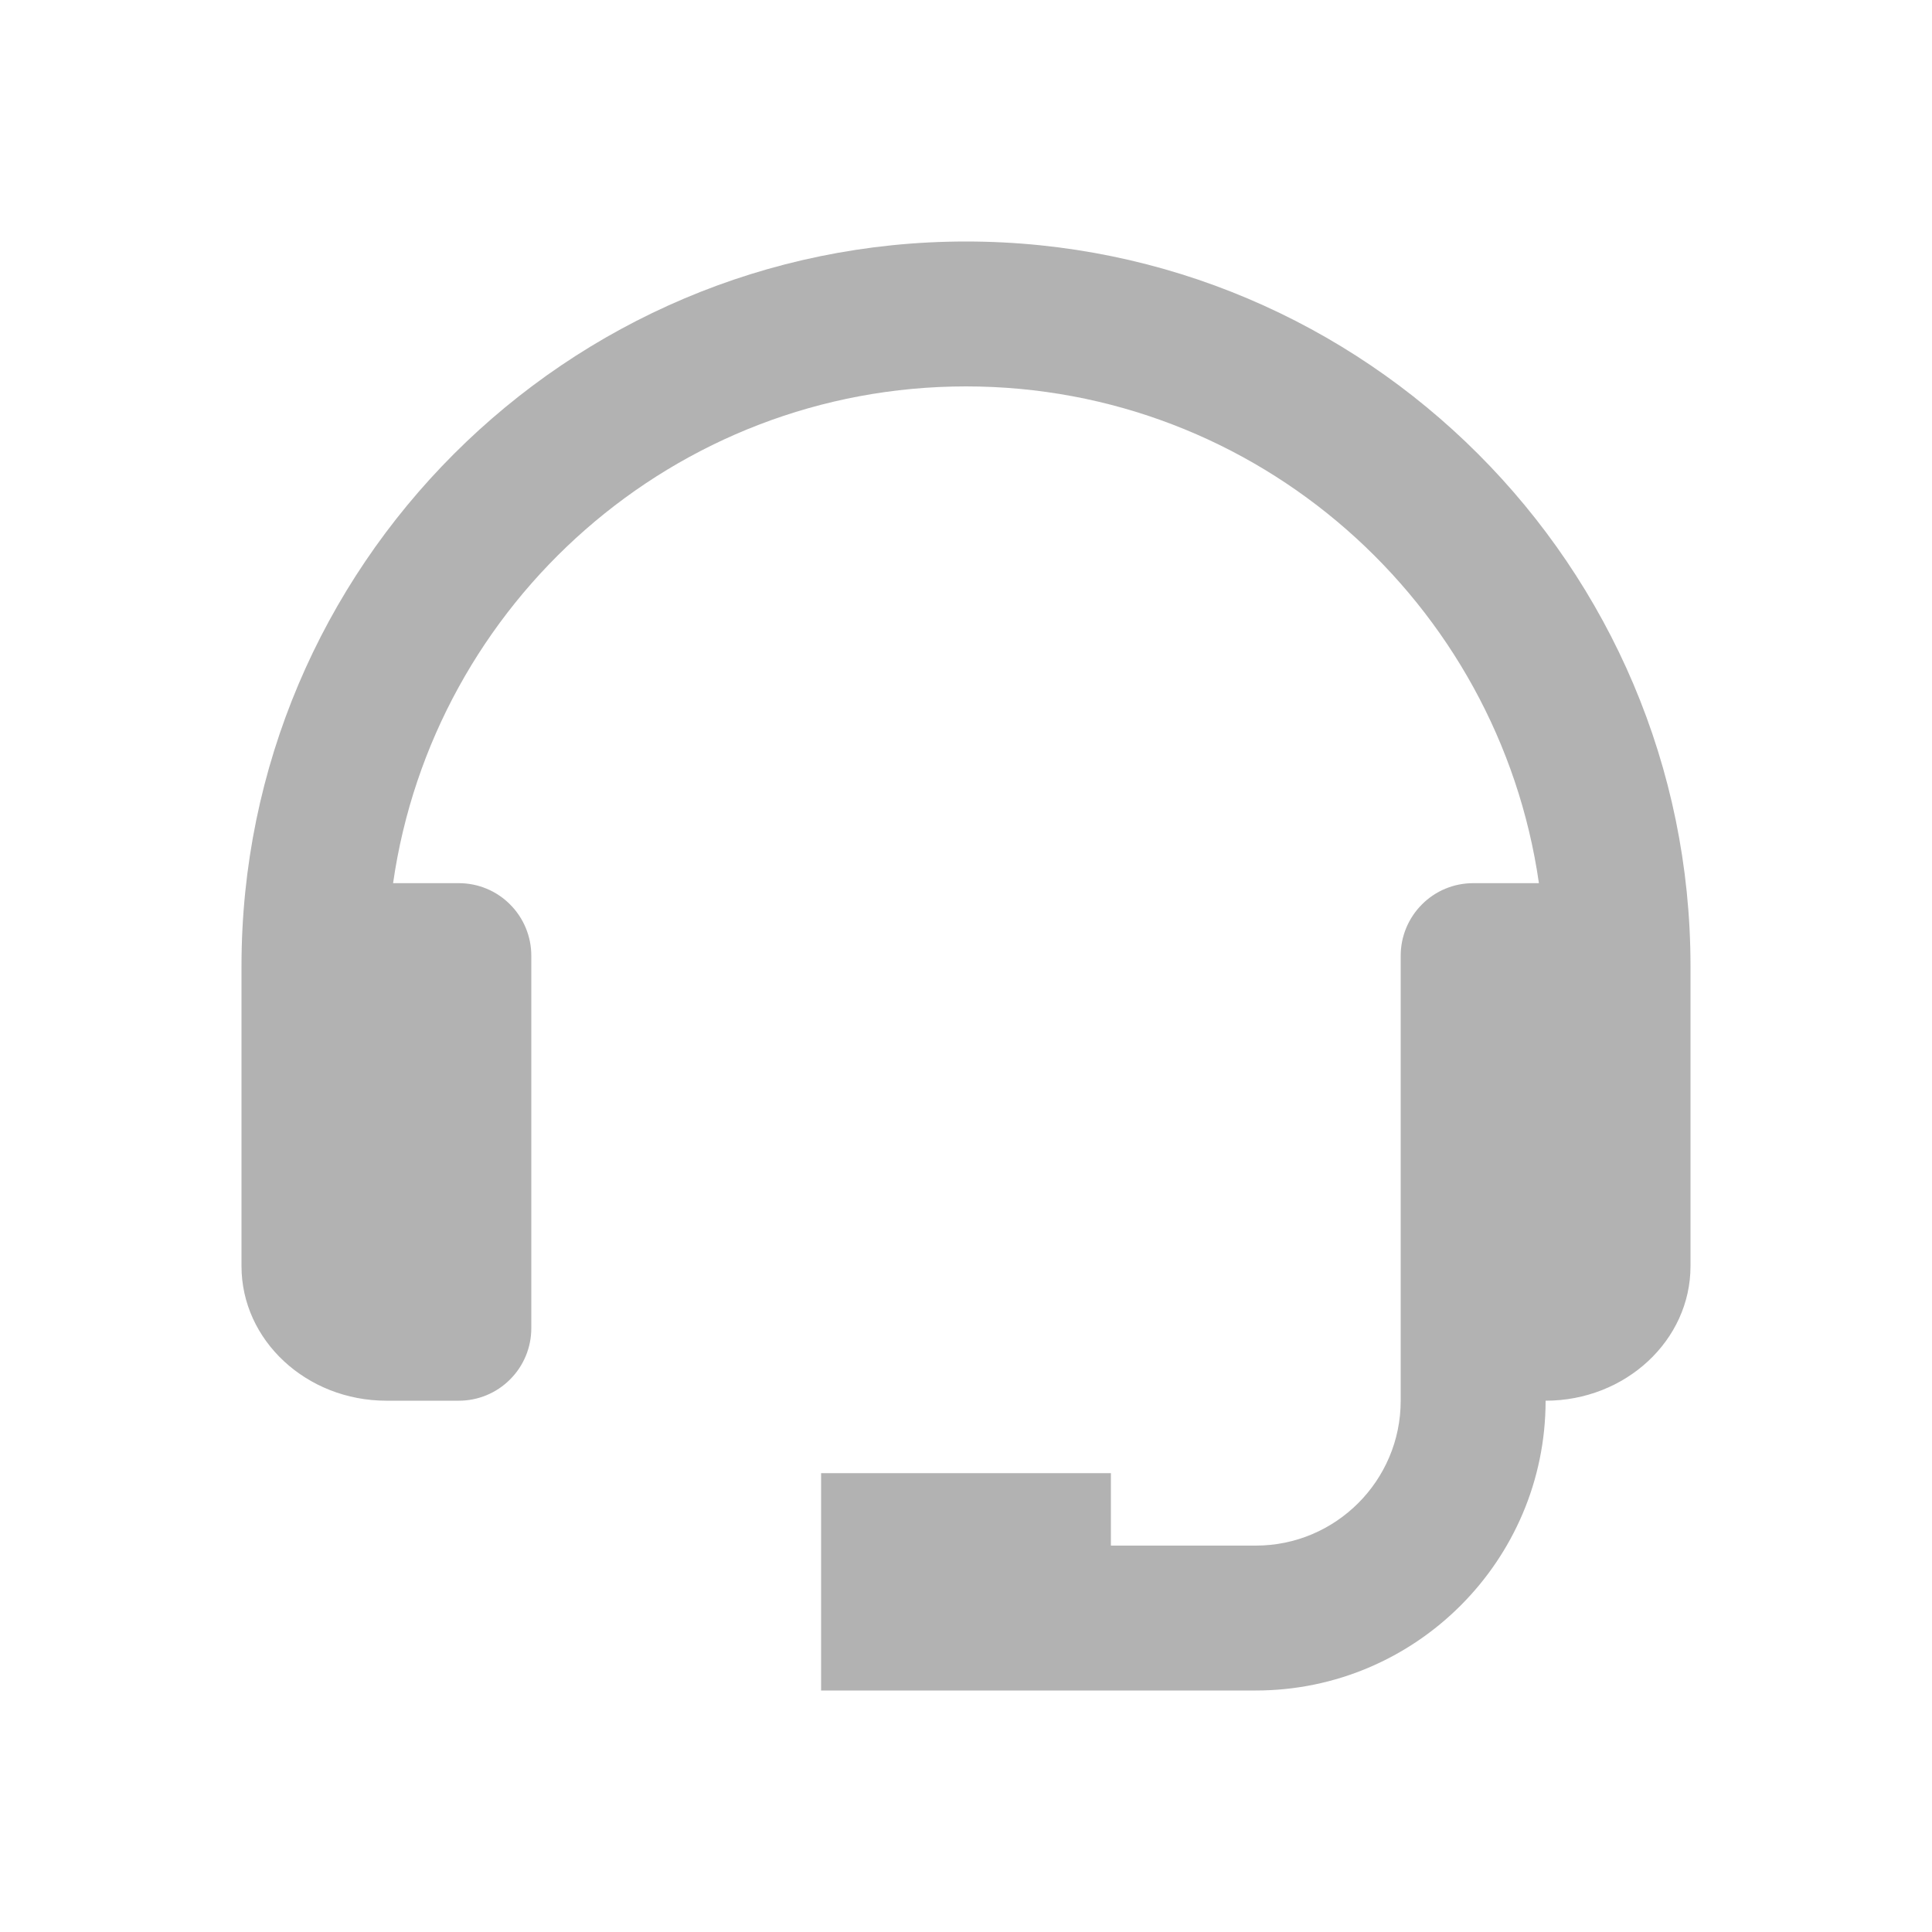
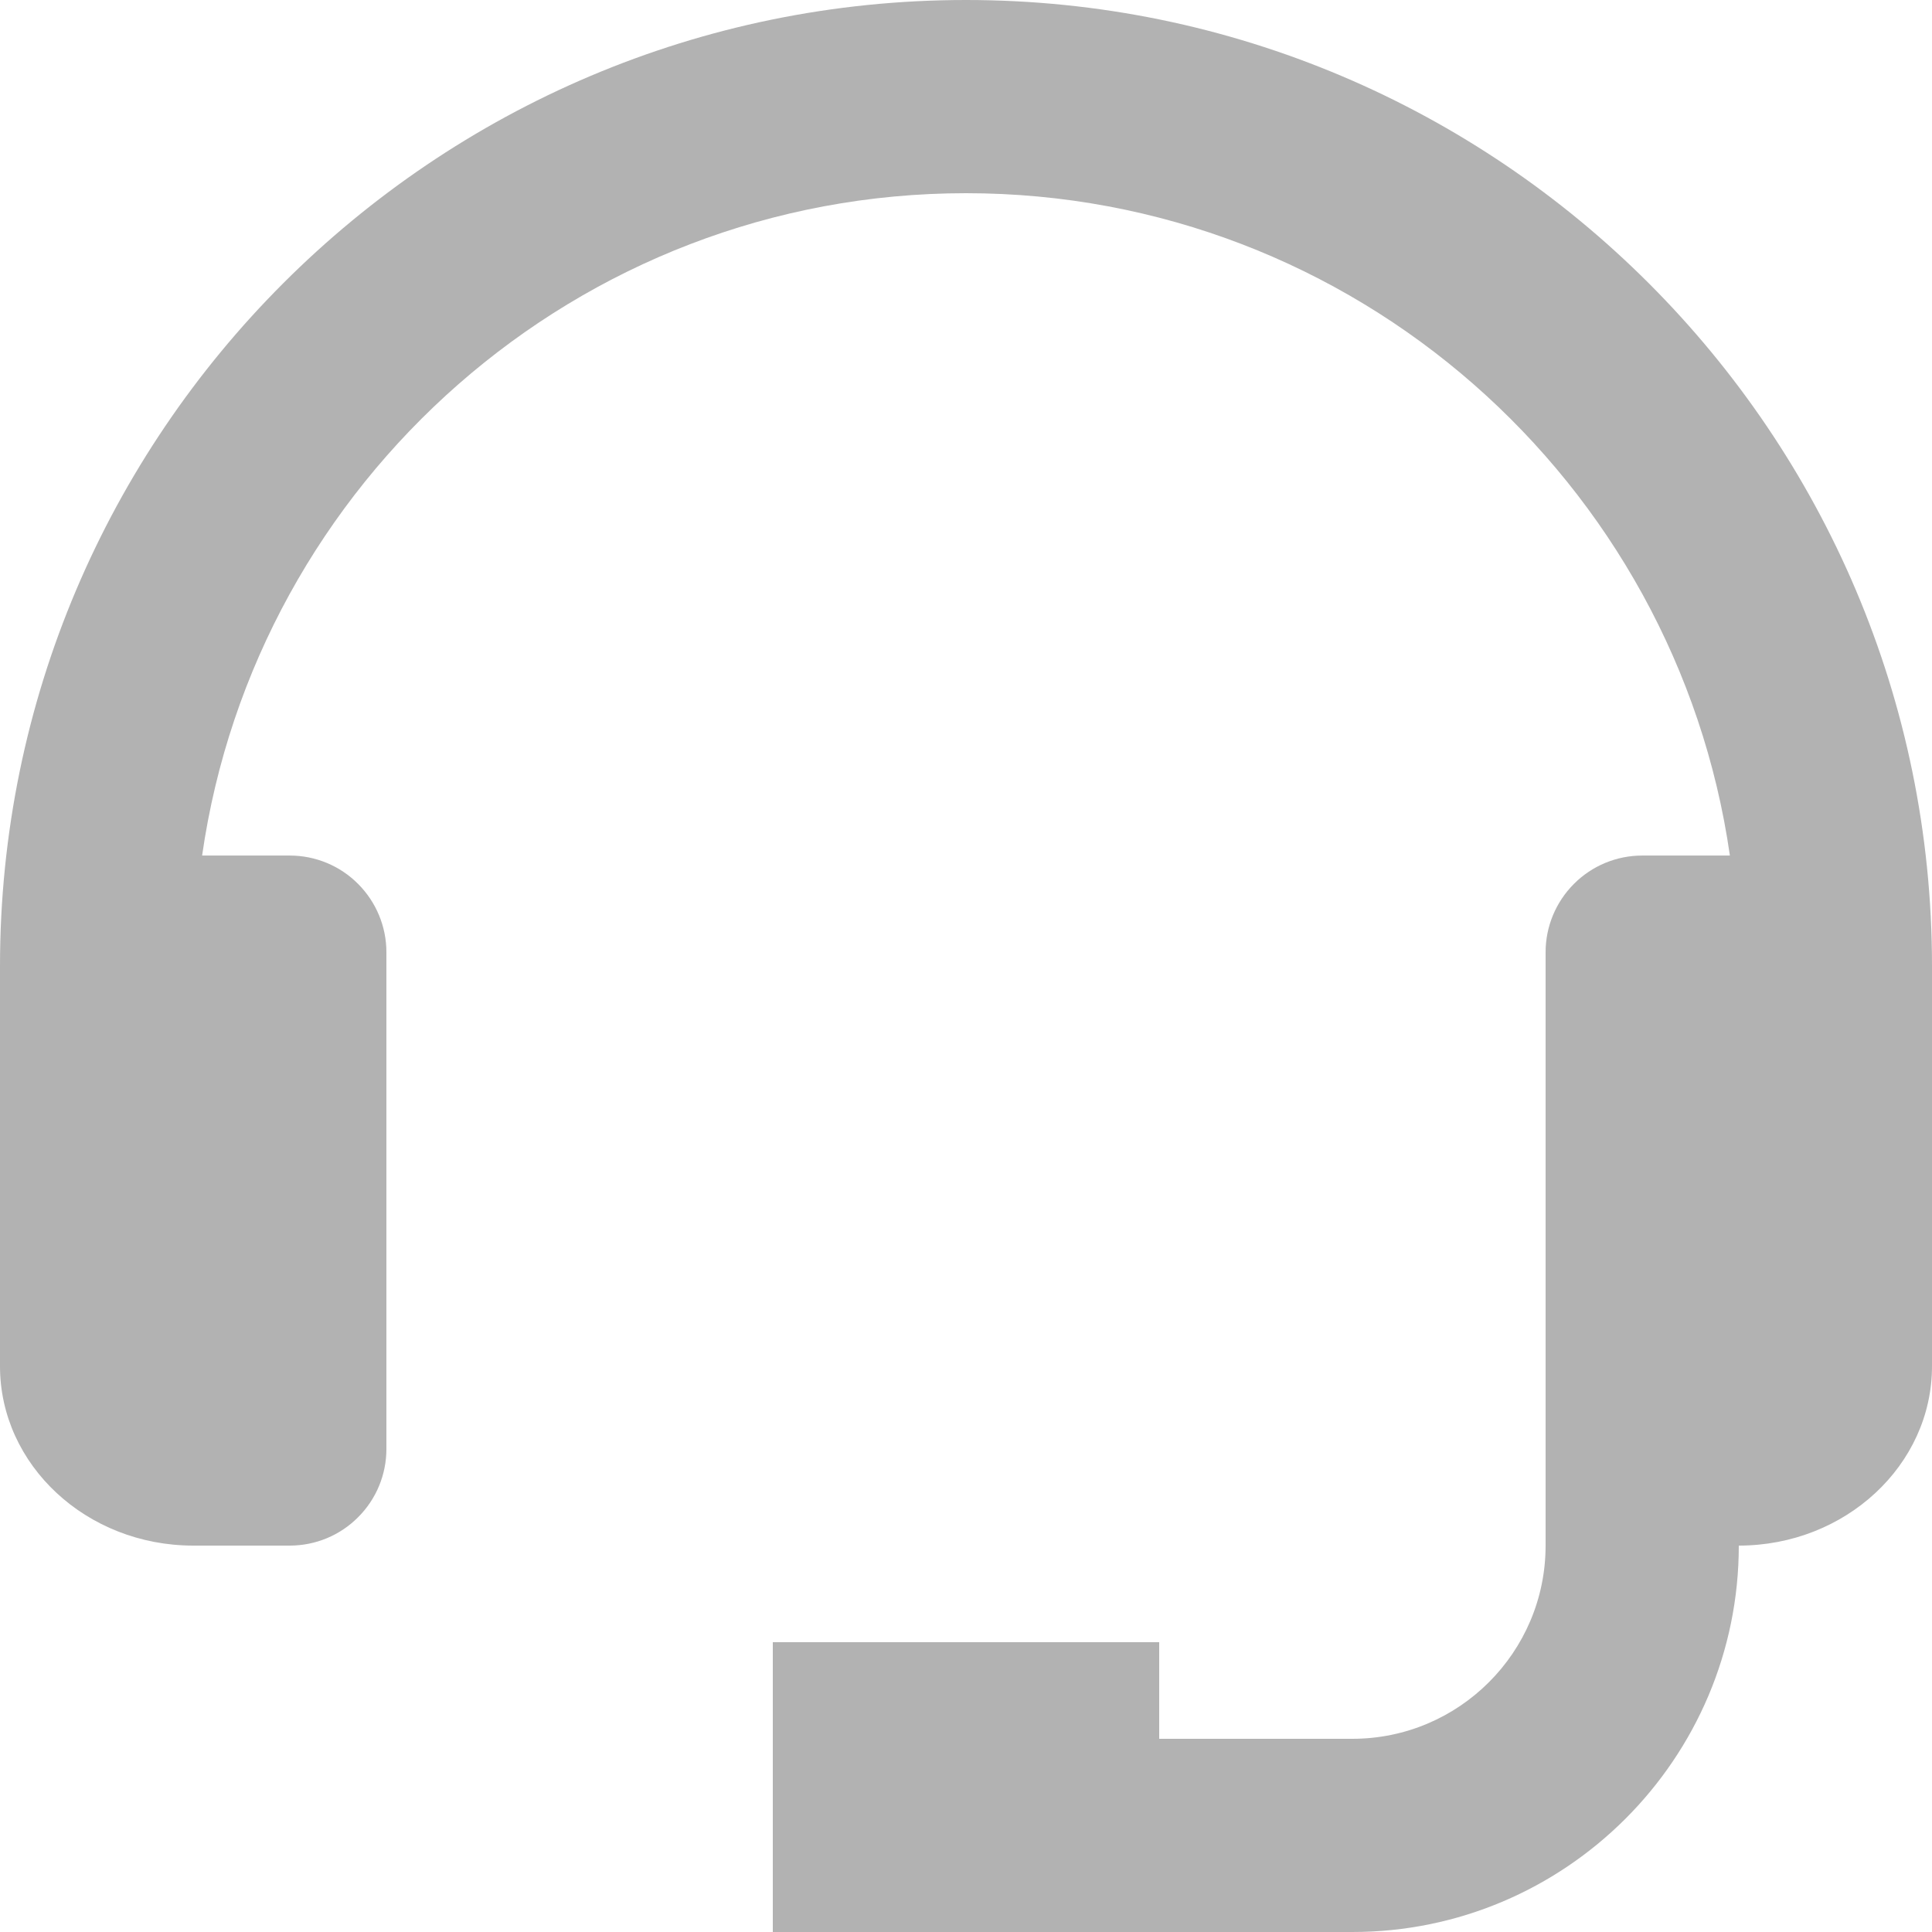
- <svg xmlns="http://www.w3.org/2000/svg" width="24" height="24" viewBox="0 0 24 24" fill="none">
-   <path d="M12 3C7.037 3 3 7.037 3 12V15.729C3 16.65 3.807 17.4 4.8 17.4H5.7C5.939 17.4 6.168 17.305 6.336 17.136C6.505 16.968 6.6 16.739 6.6 16.5V11.871C6.6 11.633 6.505 11.404 6.336 11.235C6.168 11.066 5.939 10.971 5.7 10.971H4.883C5.383 7.488 8.38 4.8 12 4.8C15.62 4.8 18.617 7.488 19.117 10.971H18.3C18.061 10.971 17.832 11.066 17.664 11.235C17.495 11.404 17.4 11.633 17.4 11.871V17.4C17.4 18.393 16.593 19.2 15.6 19.2H13.8V18.3H10.2V21H15.6C17.585 21 19.2 19.385 19.2 17.4C20.193 17.4 21 16.65 21 15.729V12C21 7.037 16.963 3 12 3Z" fill="#B2B2B2" />
+ <svg xmlns="http://www.w3.org/2000/svg" width="18" height="18" viewBox="0 0 18 18" fill="none">
+   <path d="M9 0C4.037 0 0 4.037 0 9V12.729C0 13.65 0.807 14.4 1.8 14.4H2.7C2.939 14.4 3.168 14.305 3.336 14.136C3.505 13.968 3.6 13.739 3.6 13.5V8.871C3.6 8.633 3.505 8.404 3.336 8.235C3.168 8.066 2.939 7.971 2.7 7.971H1.883C2.383 4.488 5.38 1.8 9 1.8C12.62 1.8 15.617 4.488 16.117 7.971H15.3C15.061 7.971 14.832 8.066 14.664 8.235C14.495 8.404 14.4 8.633 14.4 8.871V14.4C14.4 15.393 13.593 16.2 12.6 16.2H10.8V15.3H7.2V18H12.6C14.585 18 16.2 16.385 16.2 14.4C17.193 14.4 18 13.65 18 12.729V9C18 4.037 13.963 0 9 0Z" fill="#B2B2B2" />
</svg>
